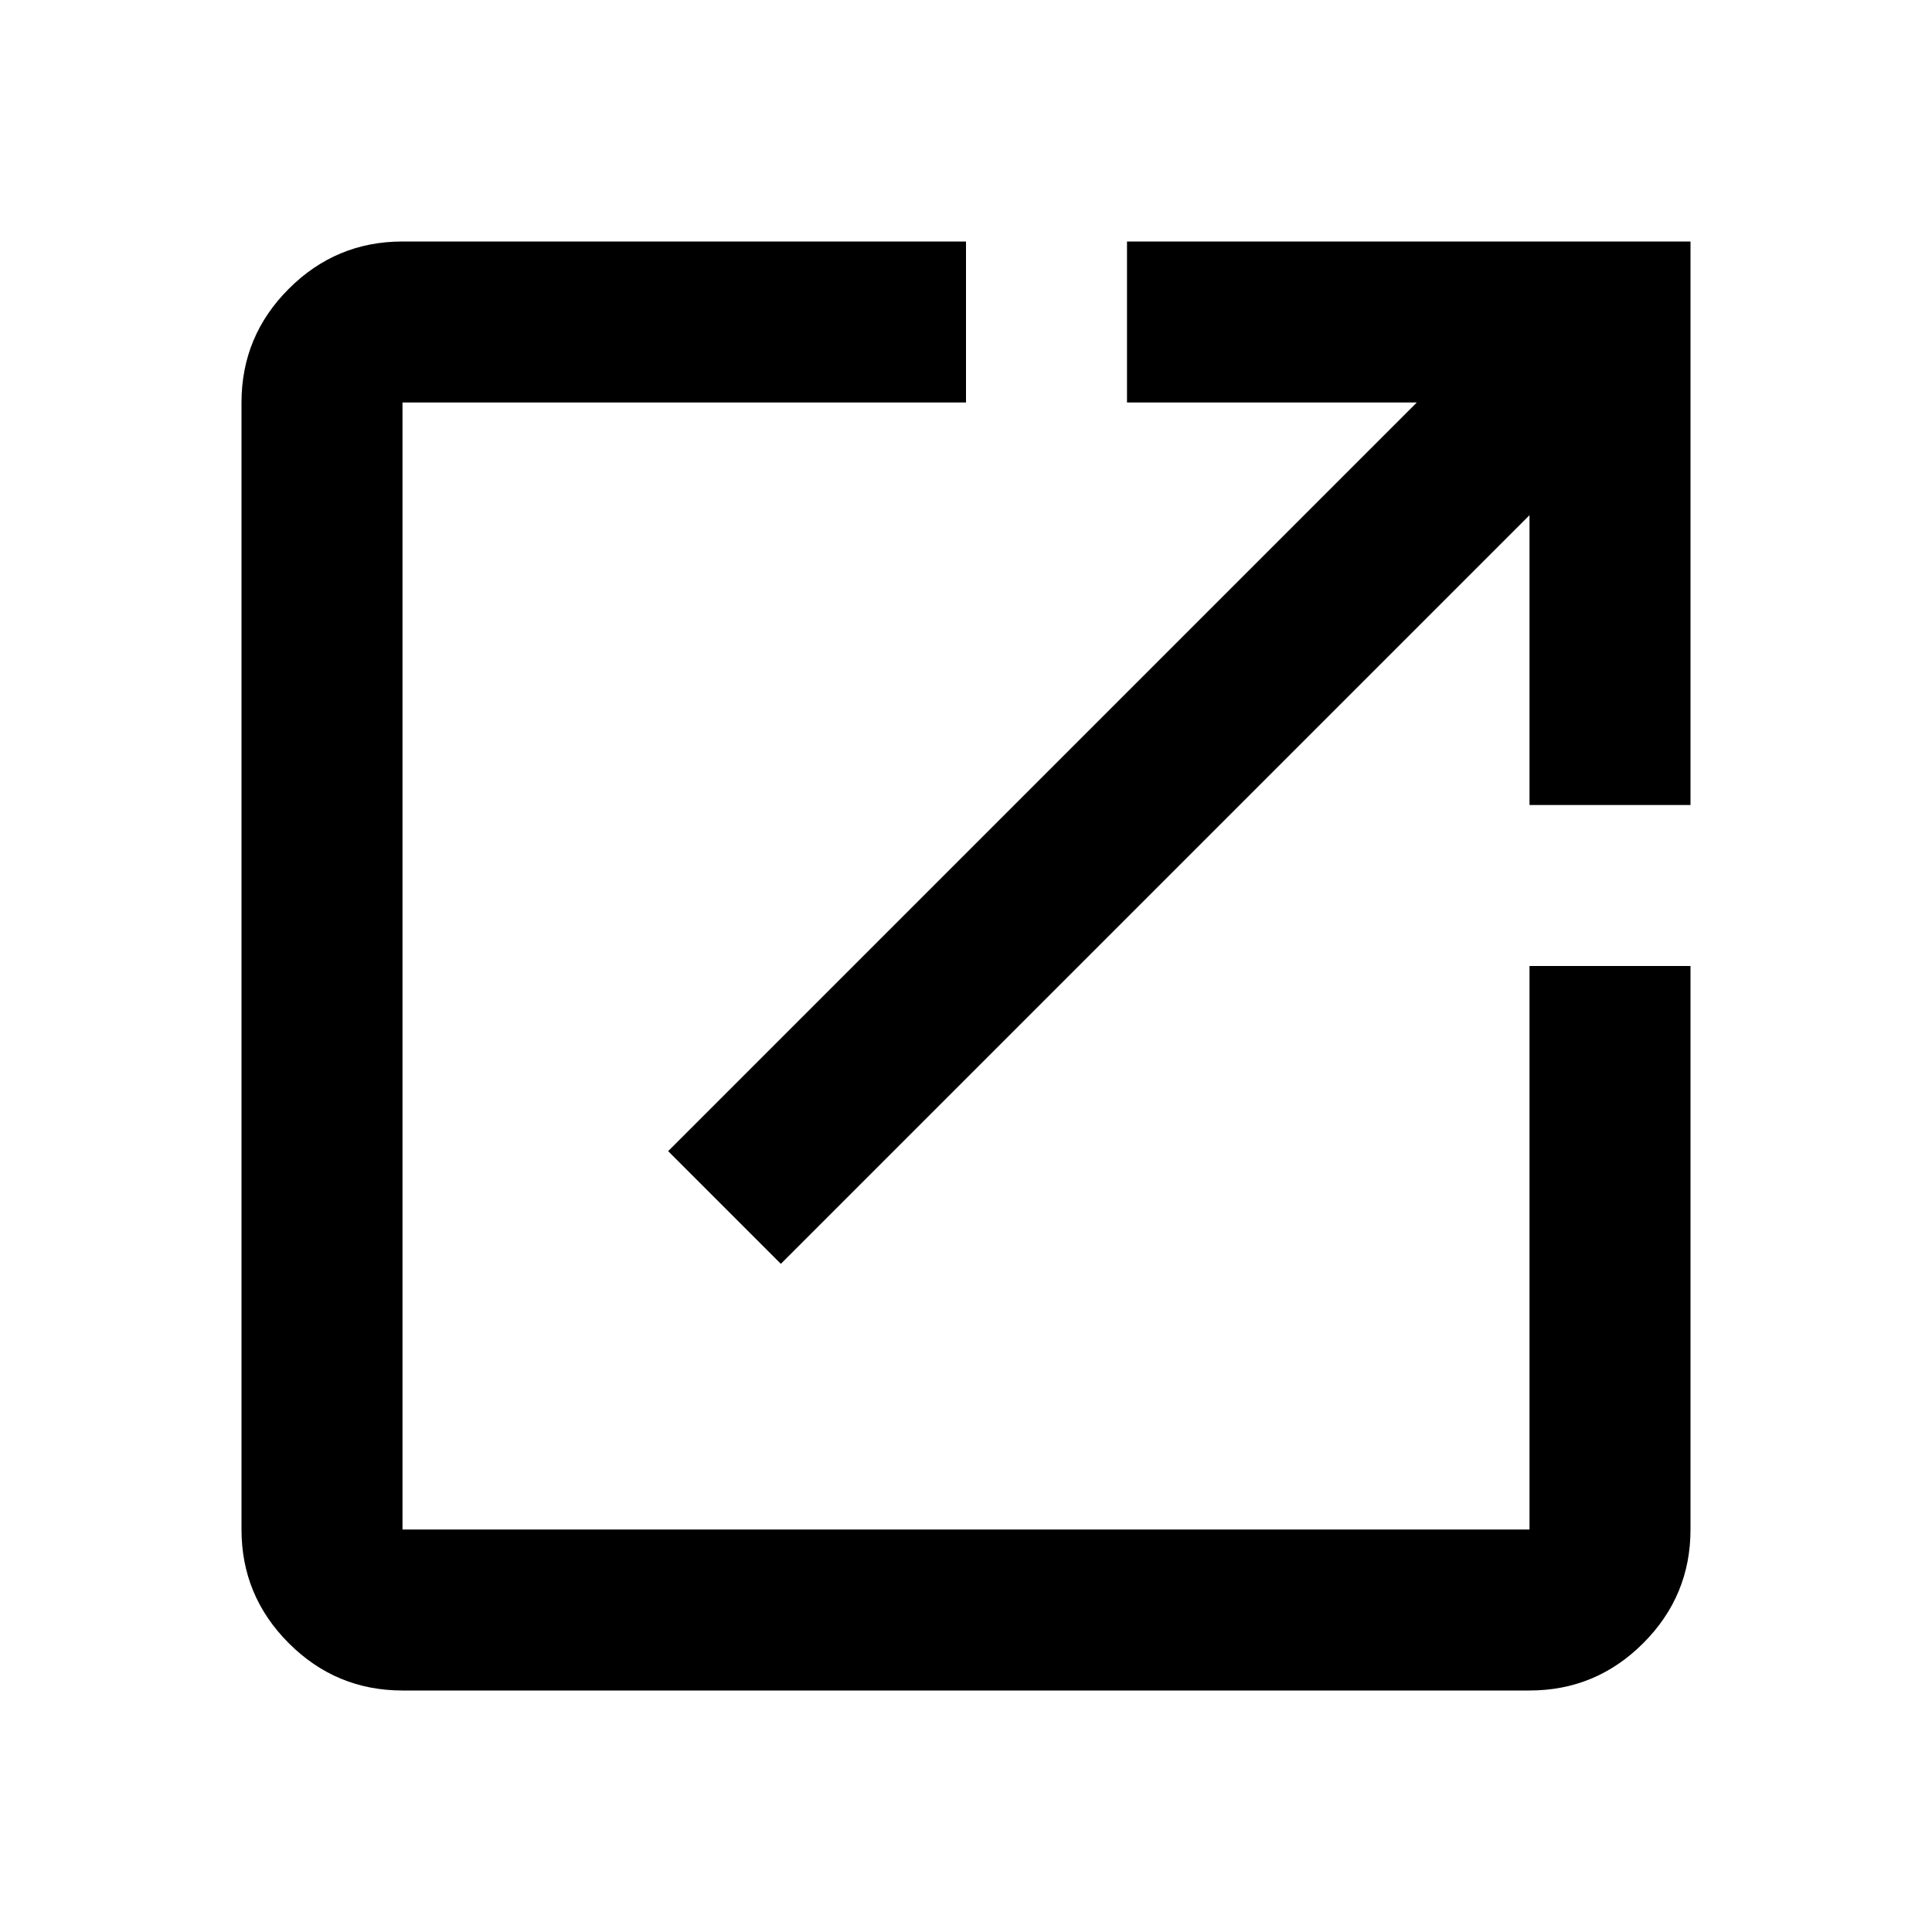
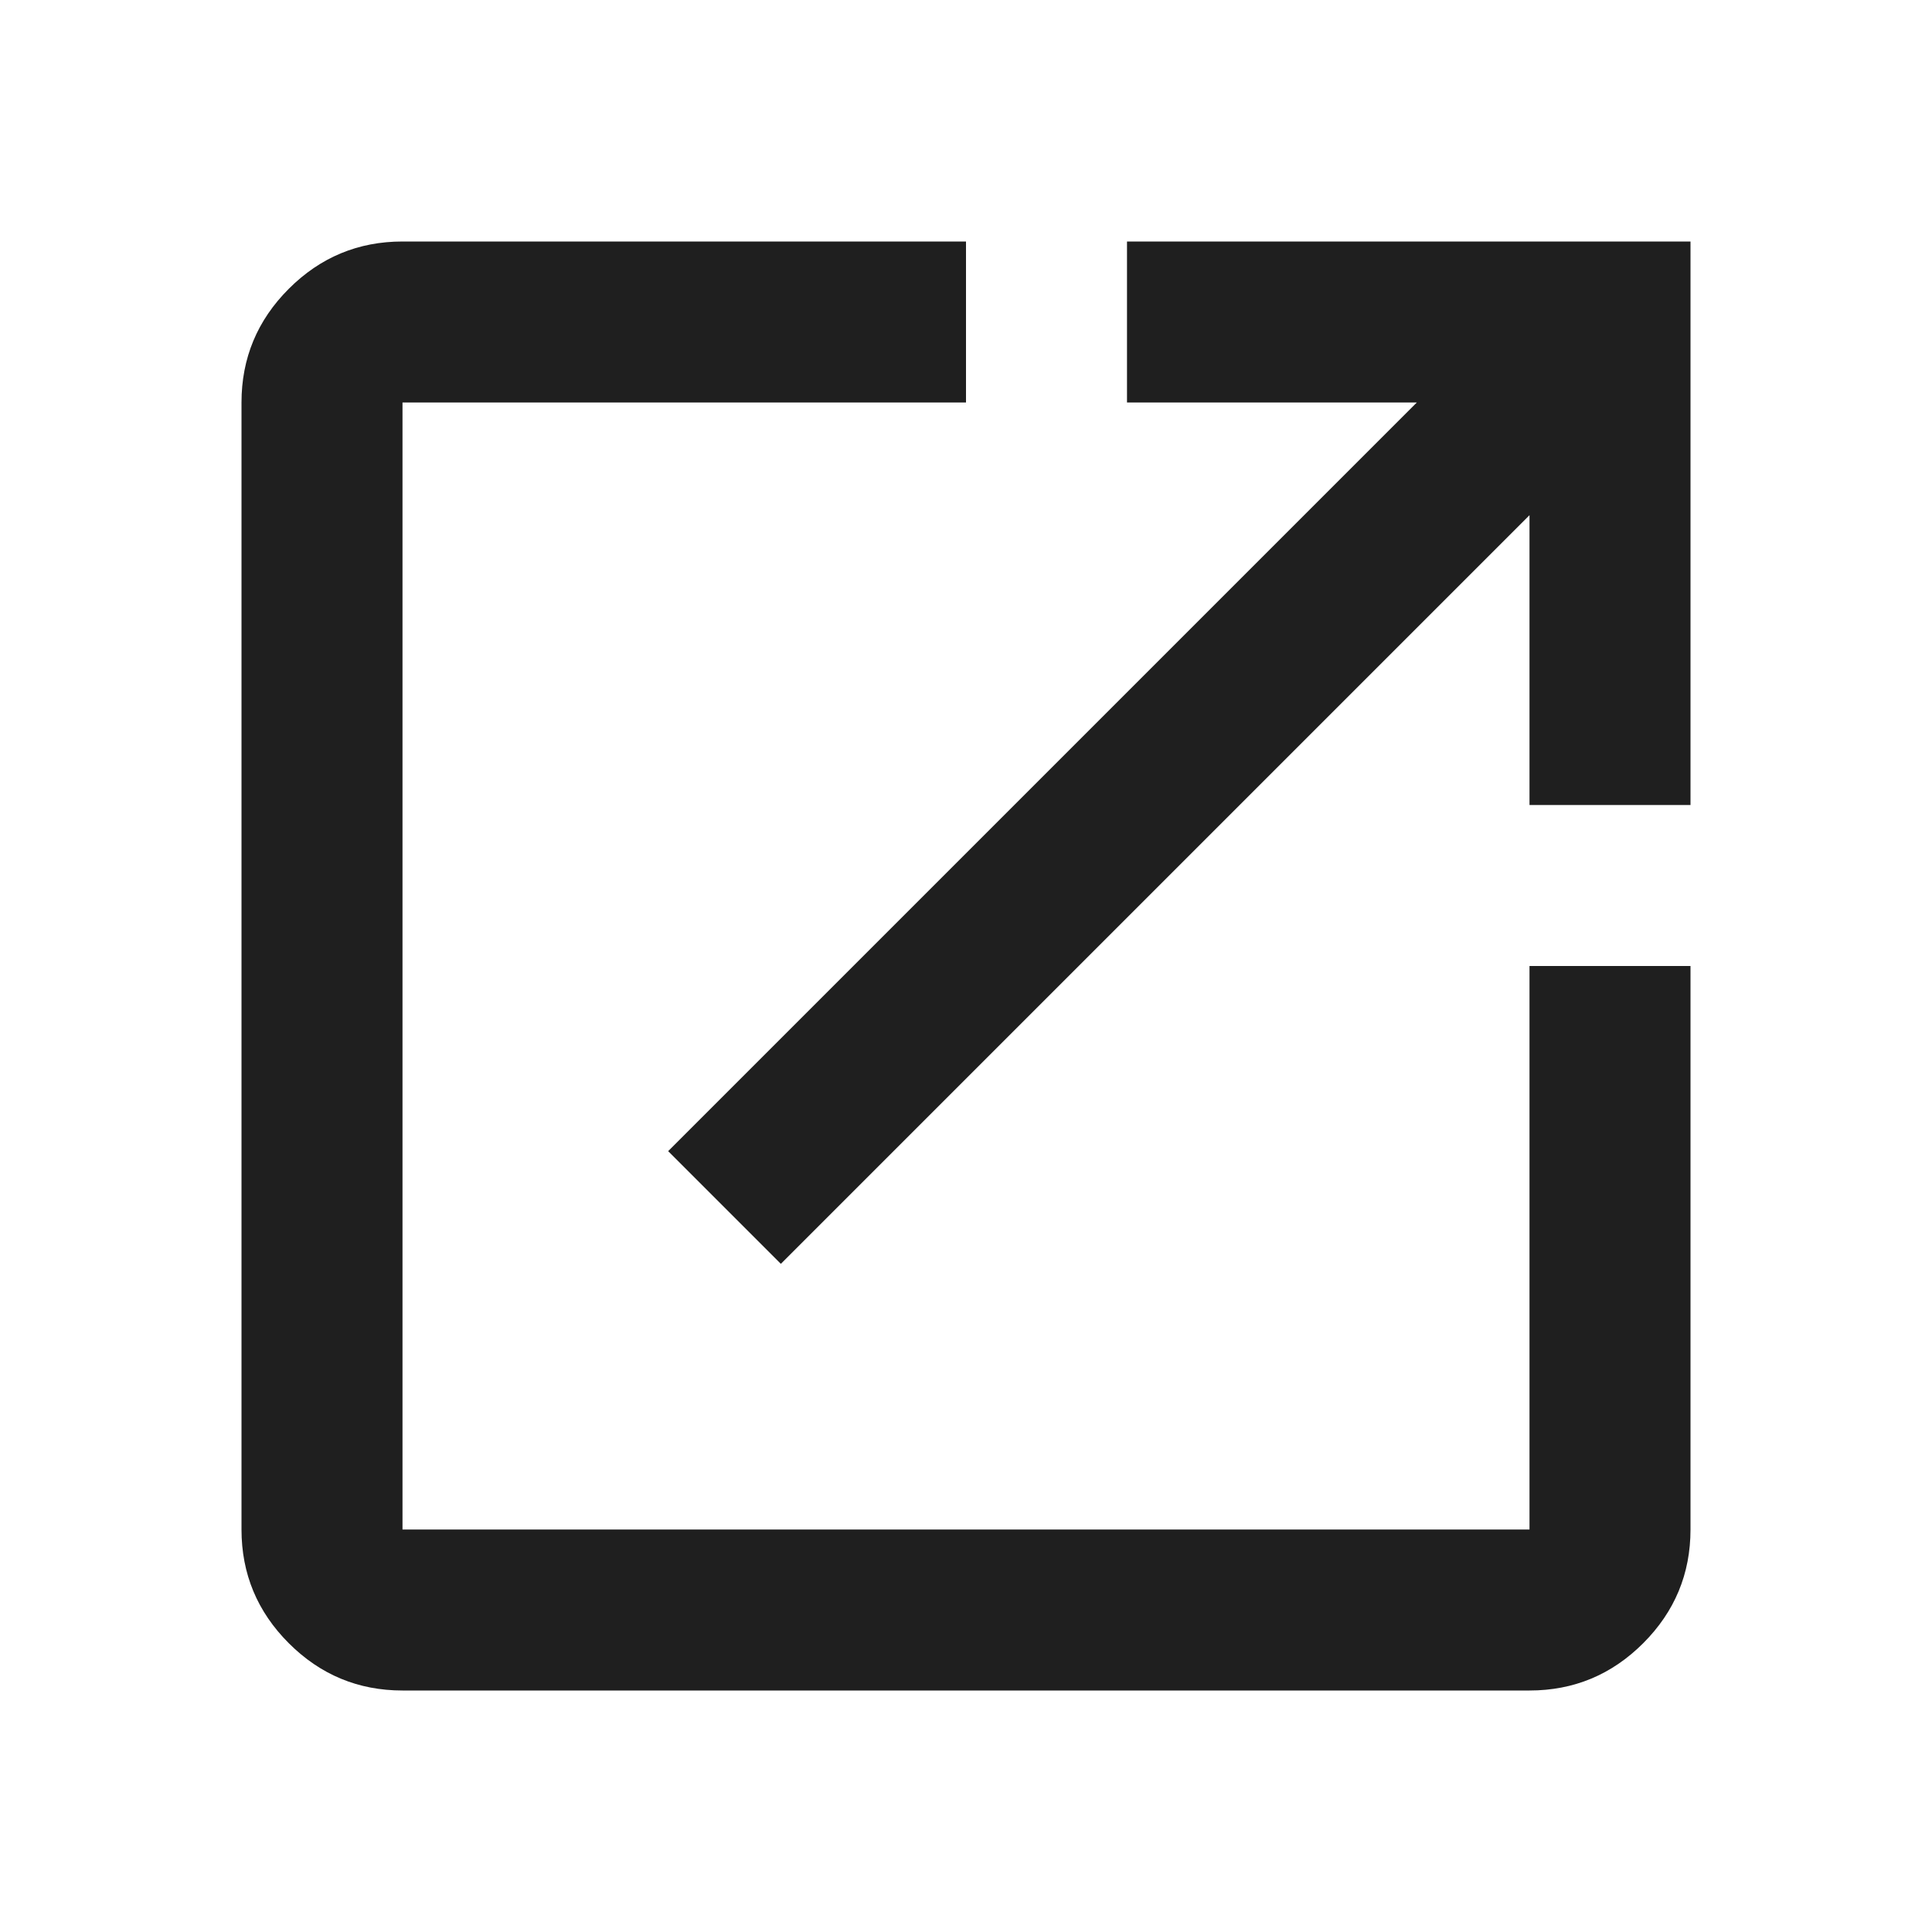
<svg xmlns="http://www.w3.org/2000/svg" height="24px" viewBox="0 -960 960 960" width="24px" fill="#1f1f1f">
-   <path fill="currentColor" d="M200-120q-33 0-56.5-23.5T120-200v-560q0-33 23.5-56.5T200-840h280v80H200v560h560v-280h80v280q0 33-23.5 56.5T760-120H200Zm188-212-56-56 372-372H560v-80h280v280h-80v-144L388-332Z" />
+   <path d="M200-120q-33 0-56.5-23.5T120-200v-560q0-33 23.5-56.5T200-840h280v80H200v560h560v-280h80v280q0 33-23.5 56.5T760-120H200Zm188-212-56-56 372-372H560v-80h280v280h-80v-144L388-332Z" />
</svg>
